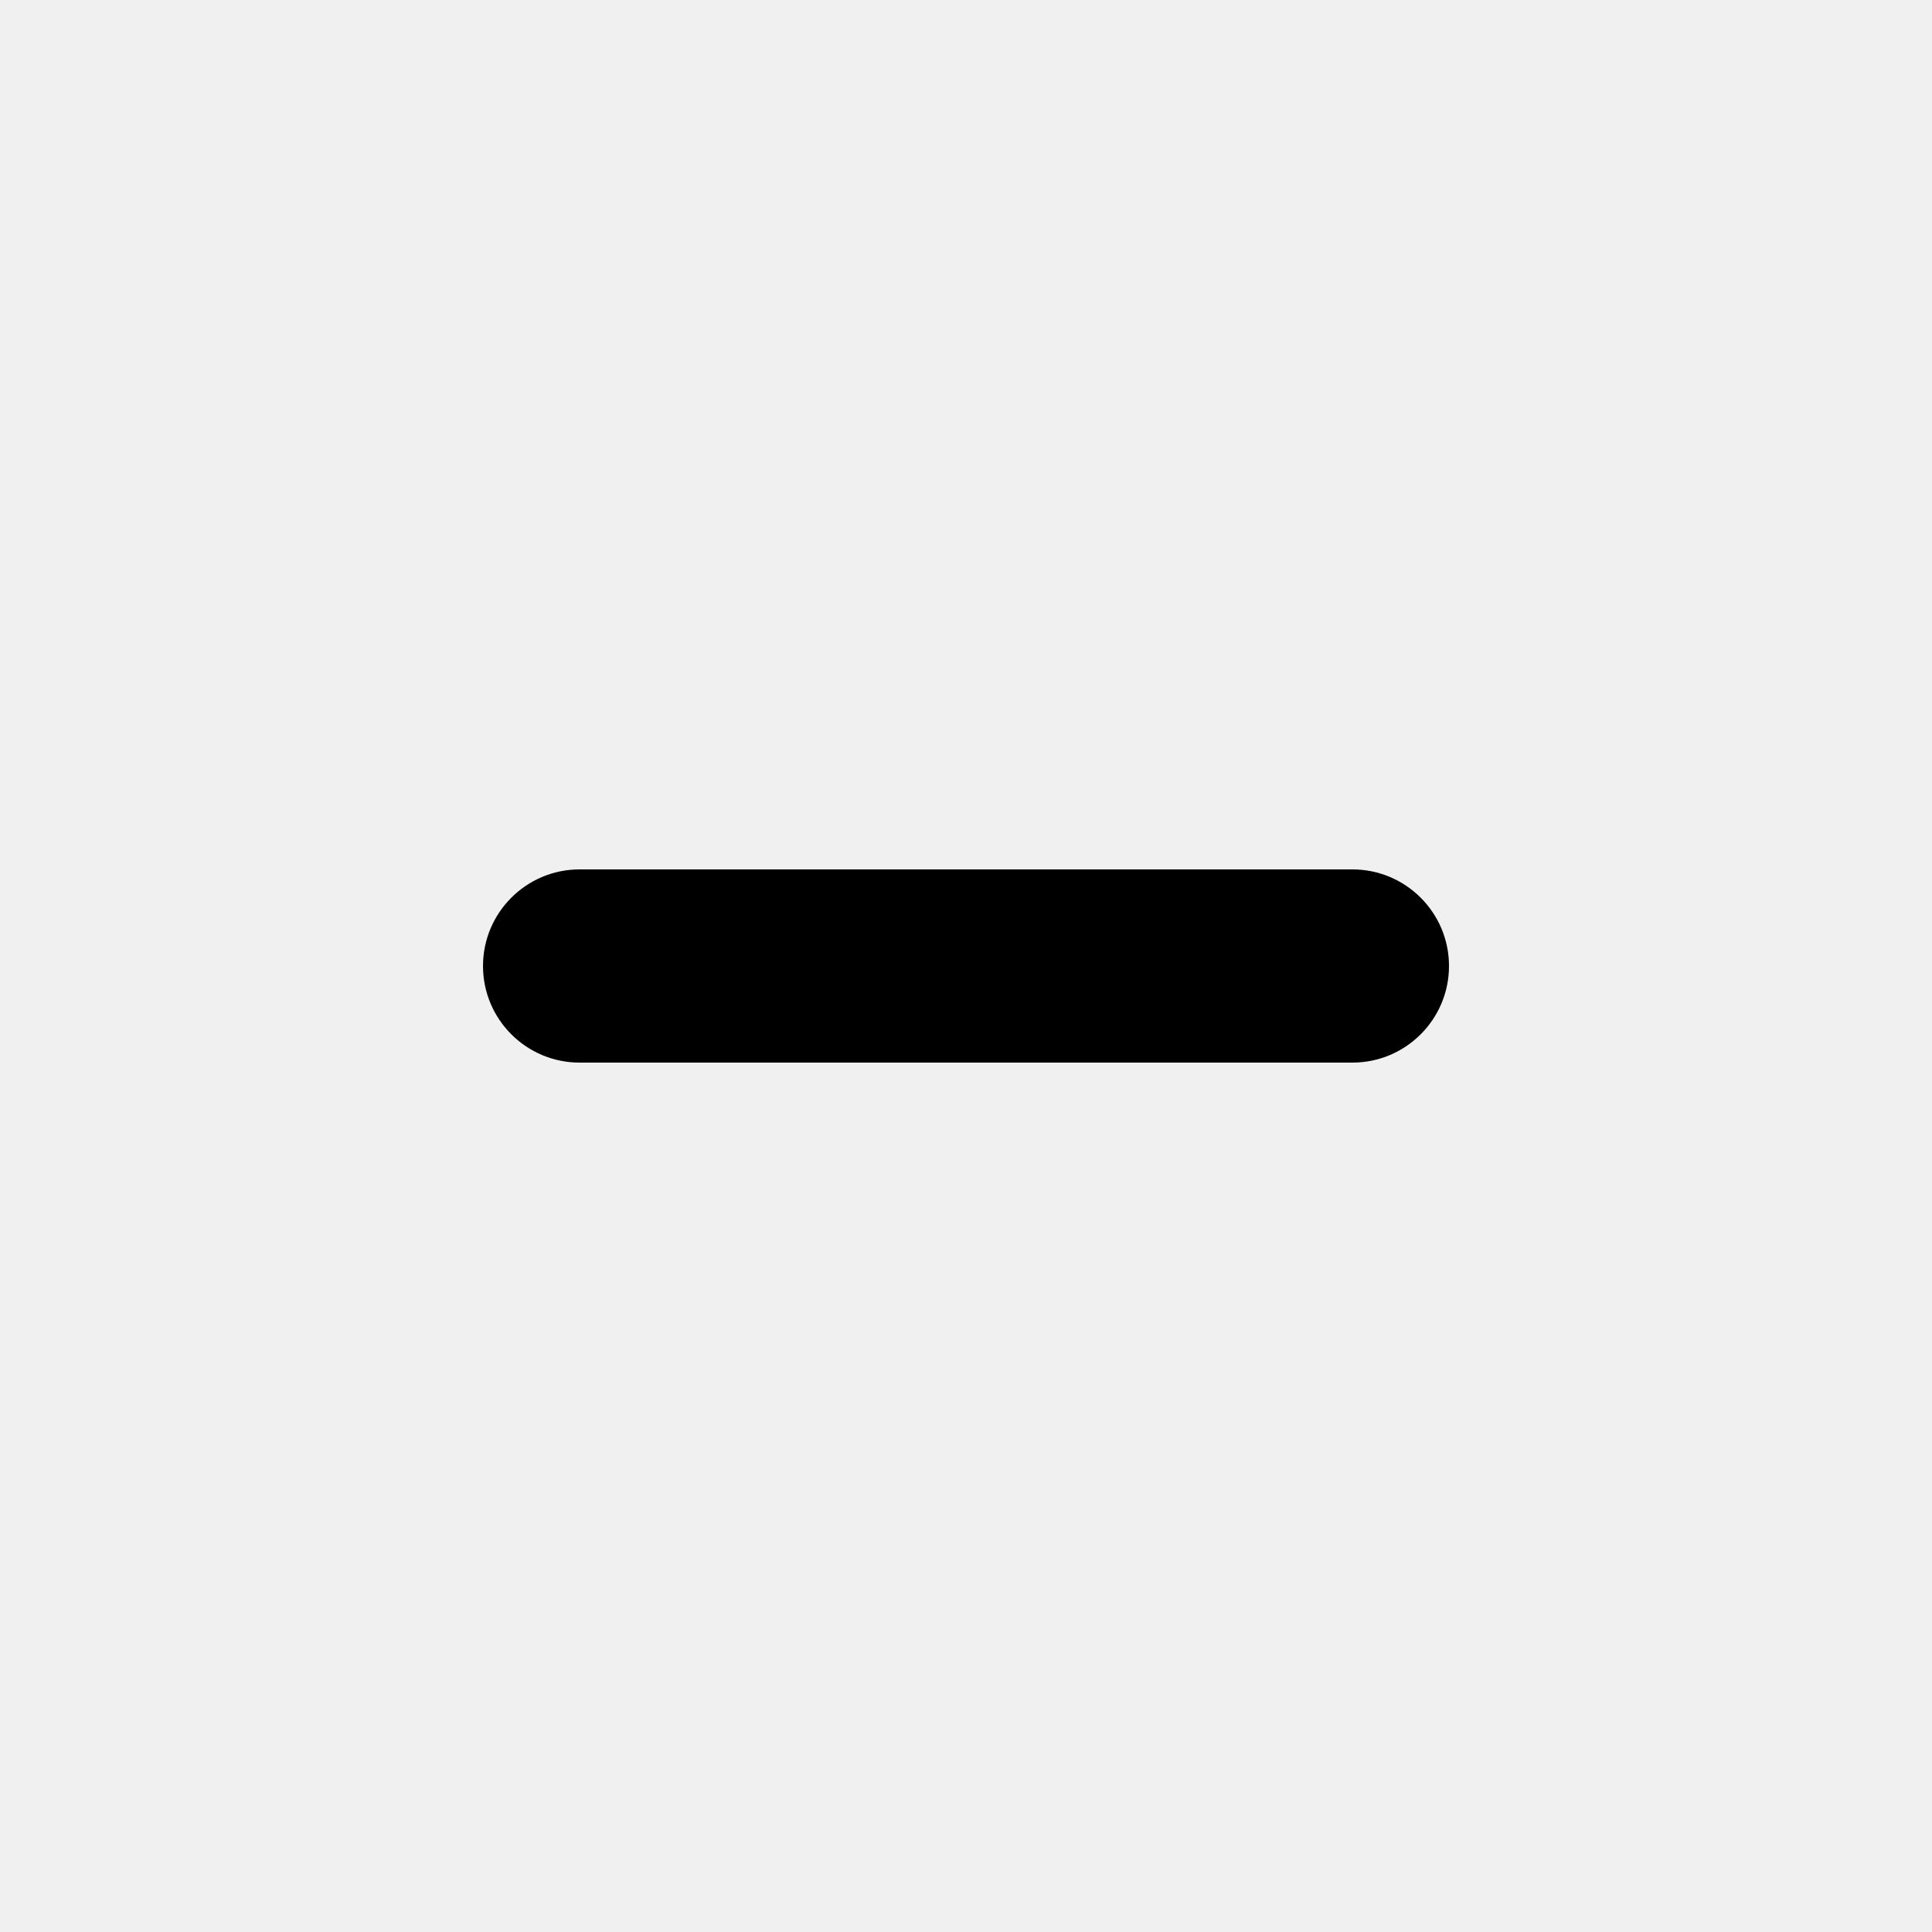
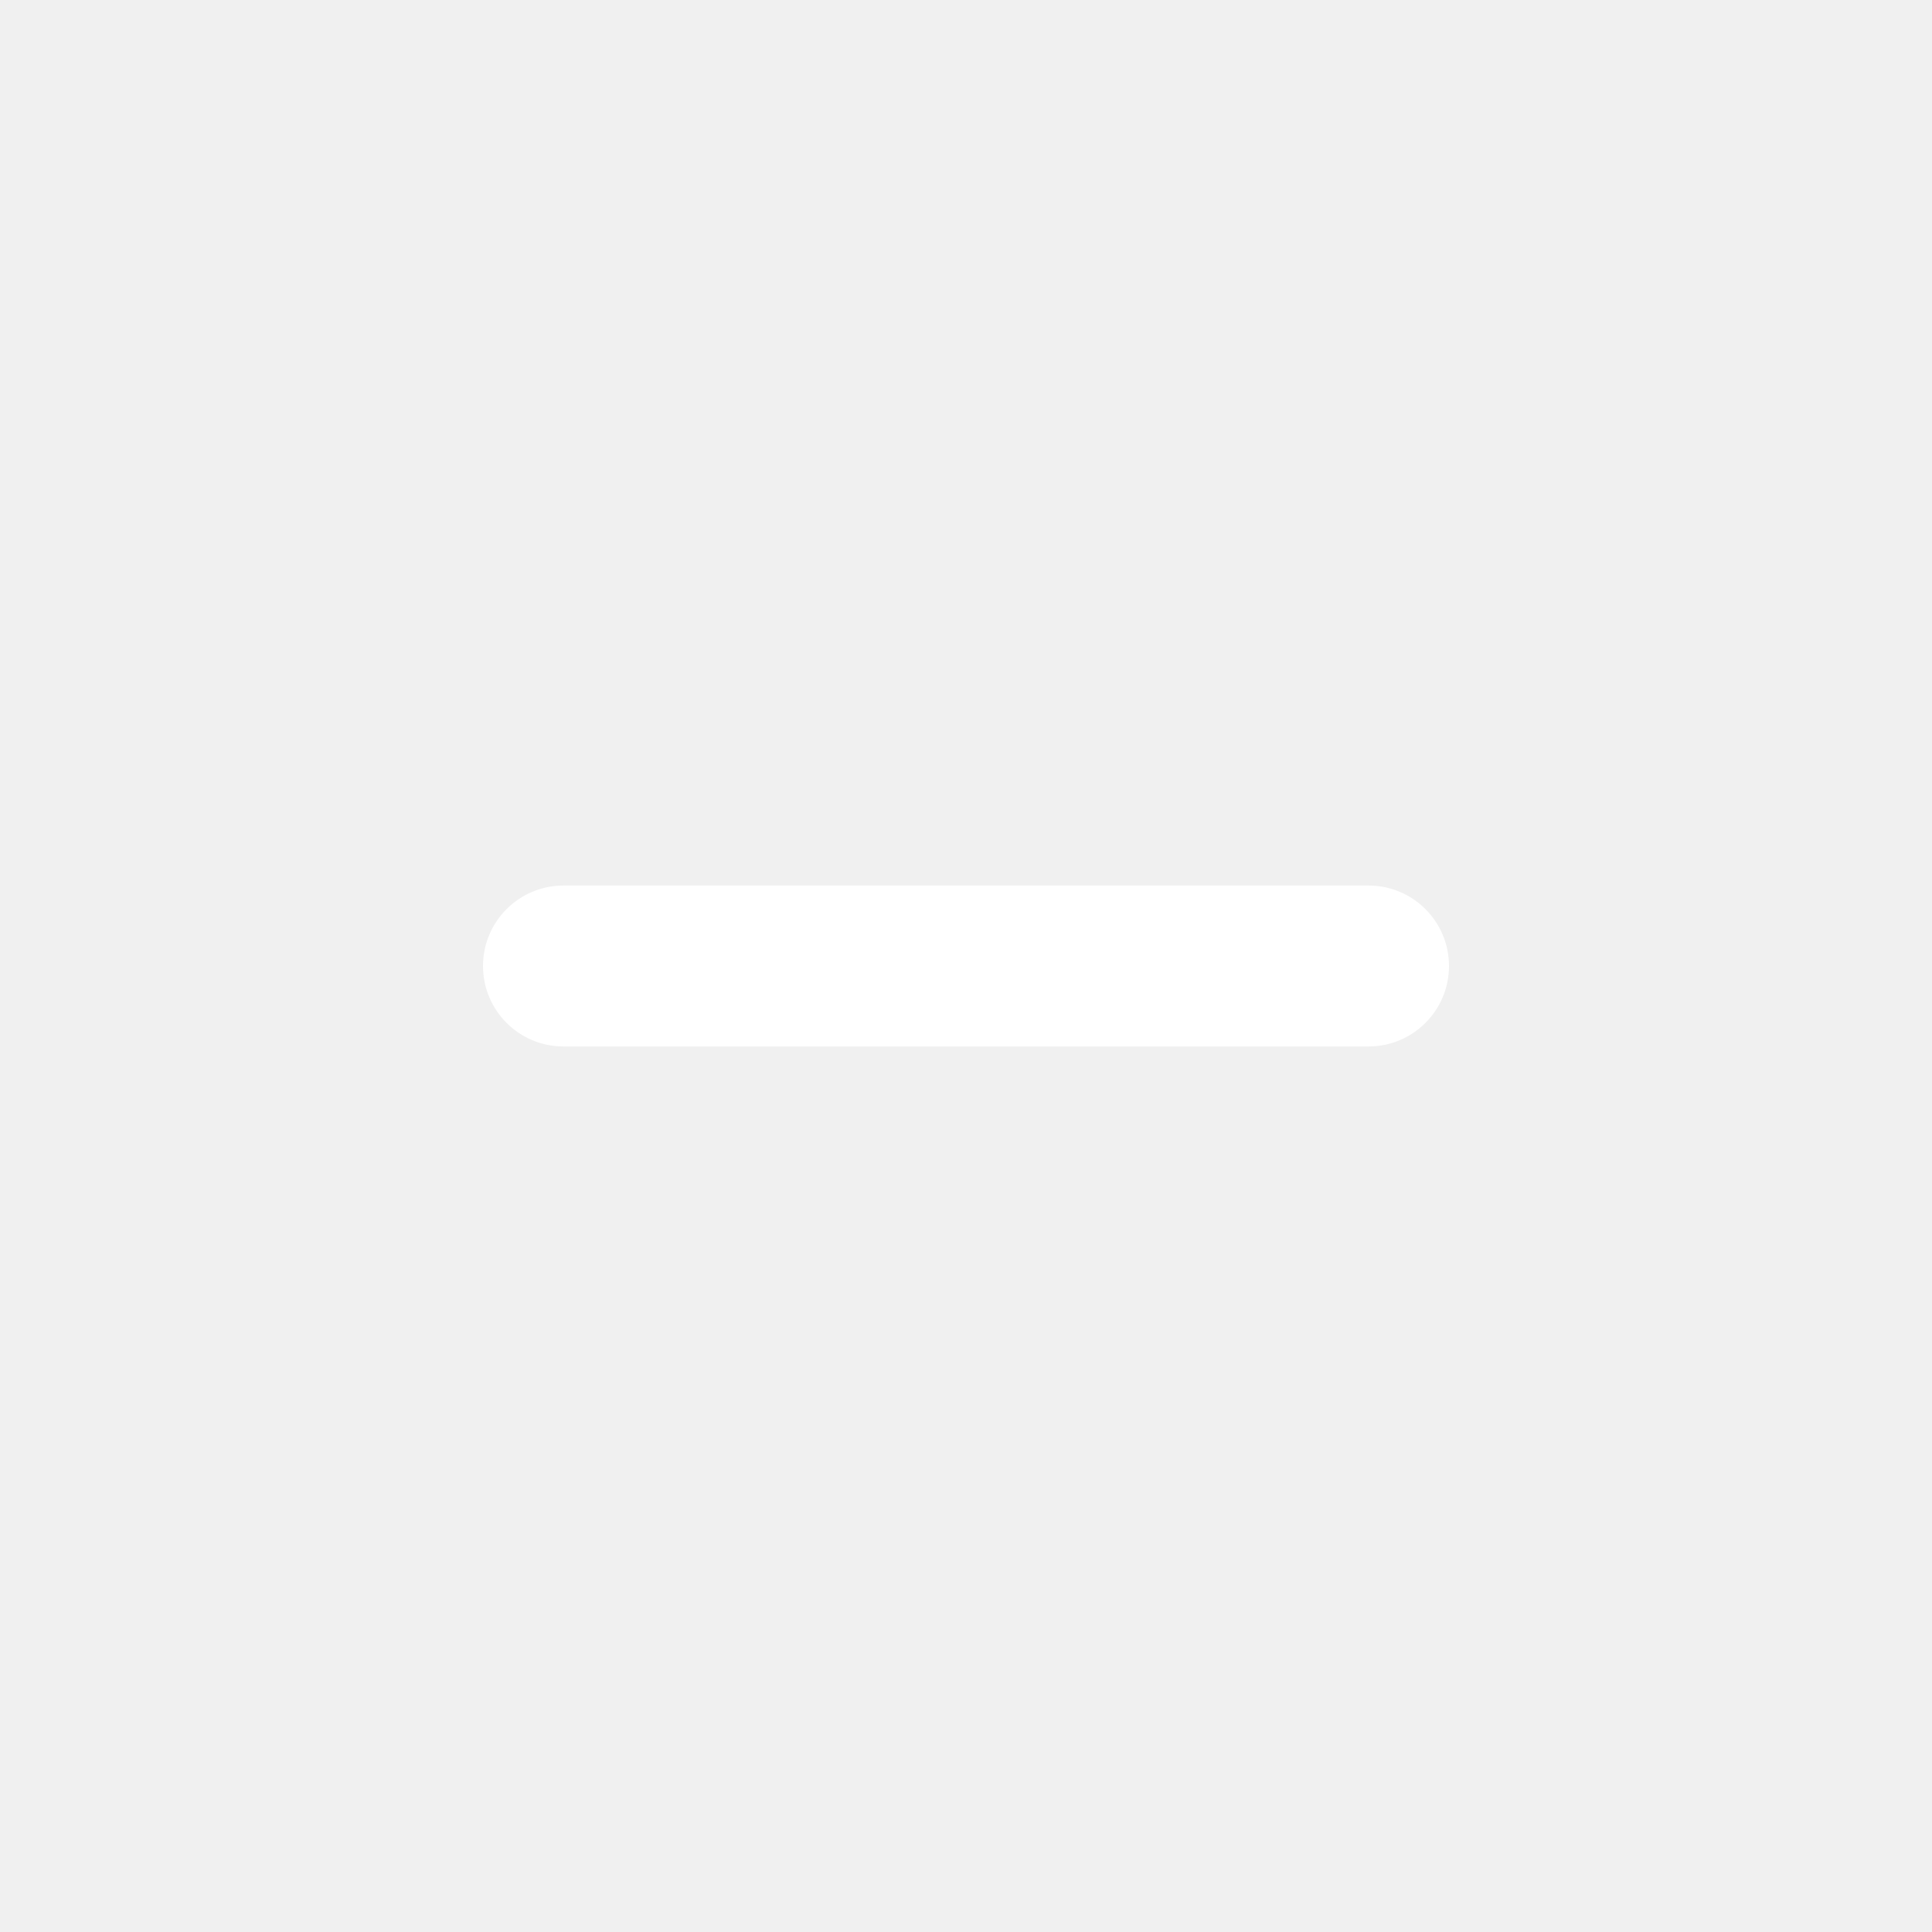
<svg xmlns="http://www.w3.org/2000/svg" preserveAspectRatio="xMidYMid" width="20" height="20" viewBox="0 0 20 20">
  <defs>
    <style>
      .cls-1 {
-         fill: #000;
+         fill: #fff;
        fill-rule: evenodd;
      }
    </style>
  </defs>
-   <path d="M6.000,9.000 L14.000,9.000 C14.552,9.000 15.000,9.448 15.000,10.000 C15.000,10.552 14.552,11.000 14.000,11.000 L6.000,11.000 C5.448,11.000 5.000,10.552 5.000,10.000 C5.000,9.448 5.448,9.000 6.000,9.000 Z" class="cls-1" />
+   <path d="M5.833,9.167 L14.167,9.167 C14.627,9.167 15.000,9.540 15.000,10.000 C15.000,10.460 14.627,10.833 14.167,10.833 L5.833,10.833 C5.373,10.833 5.000,10.460 5.000,10.000 C5.000,9.540 5.373,9.167 5.833,9.167 Z" class="cls-1" />
</svg>
